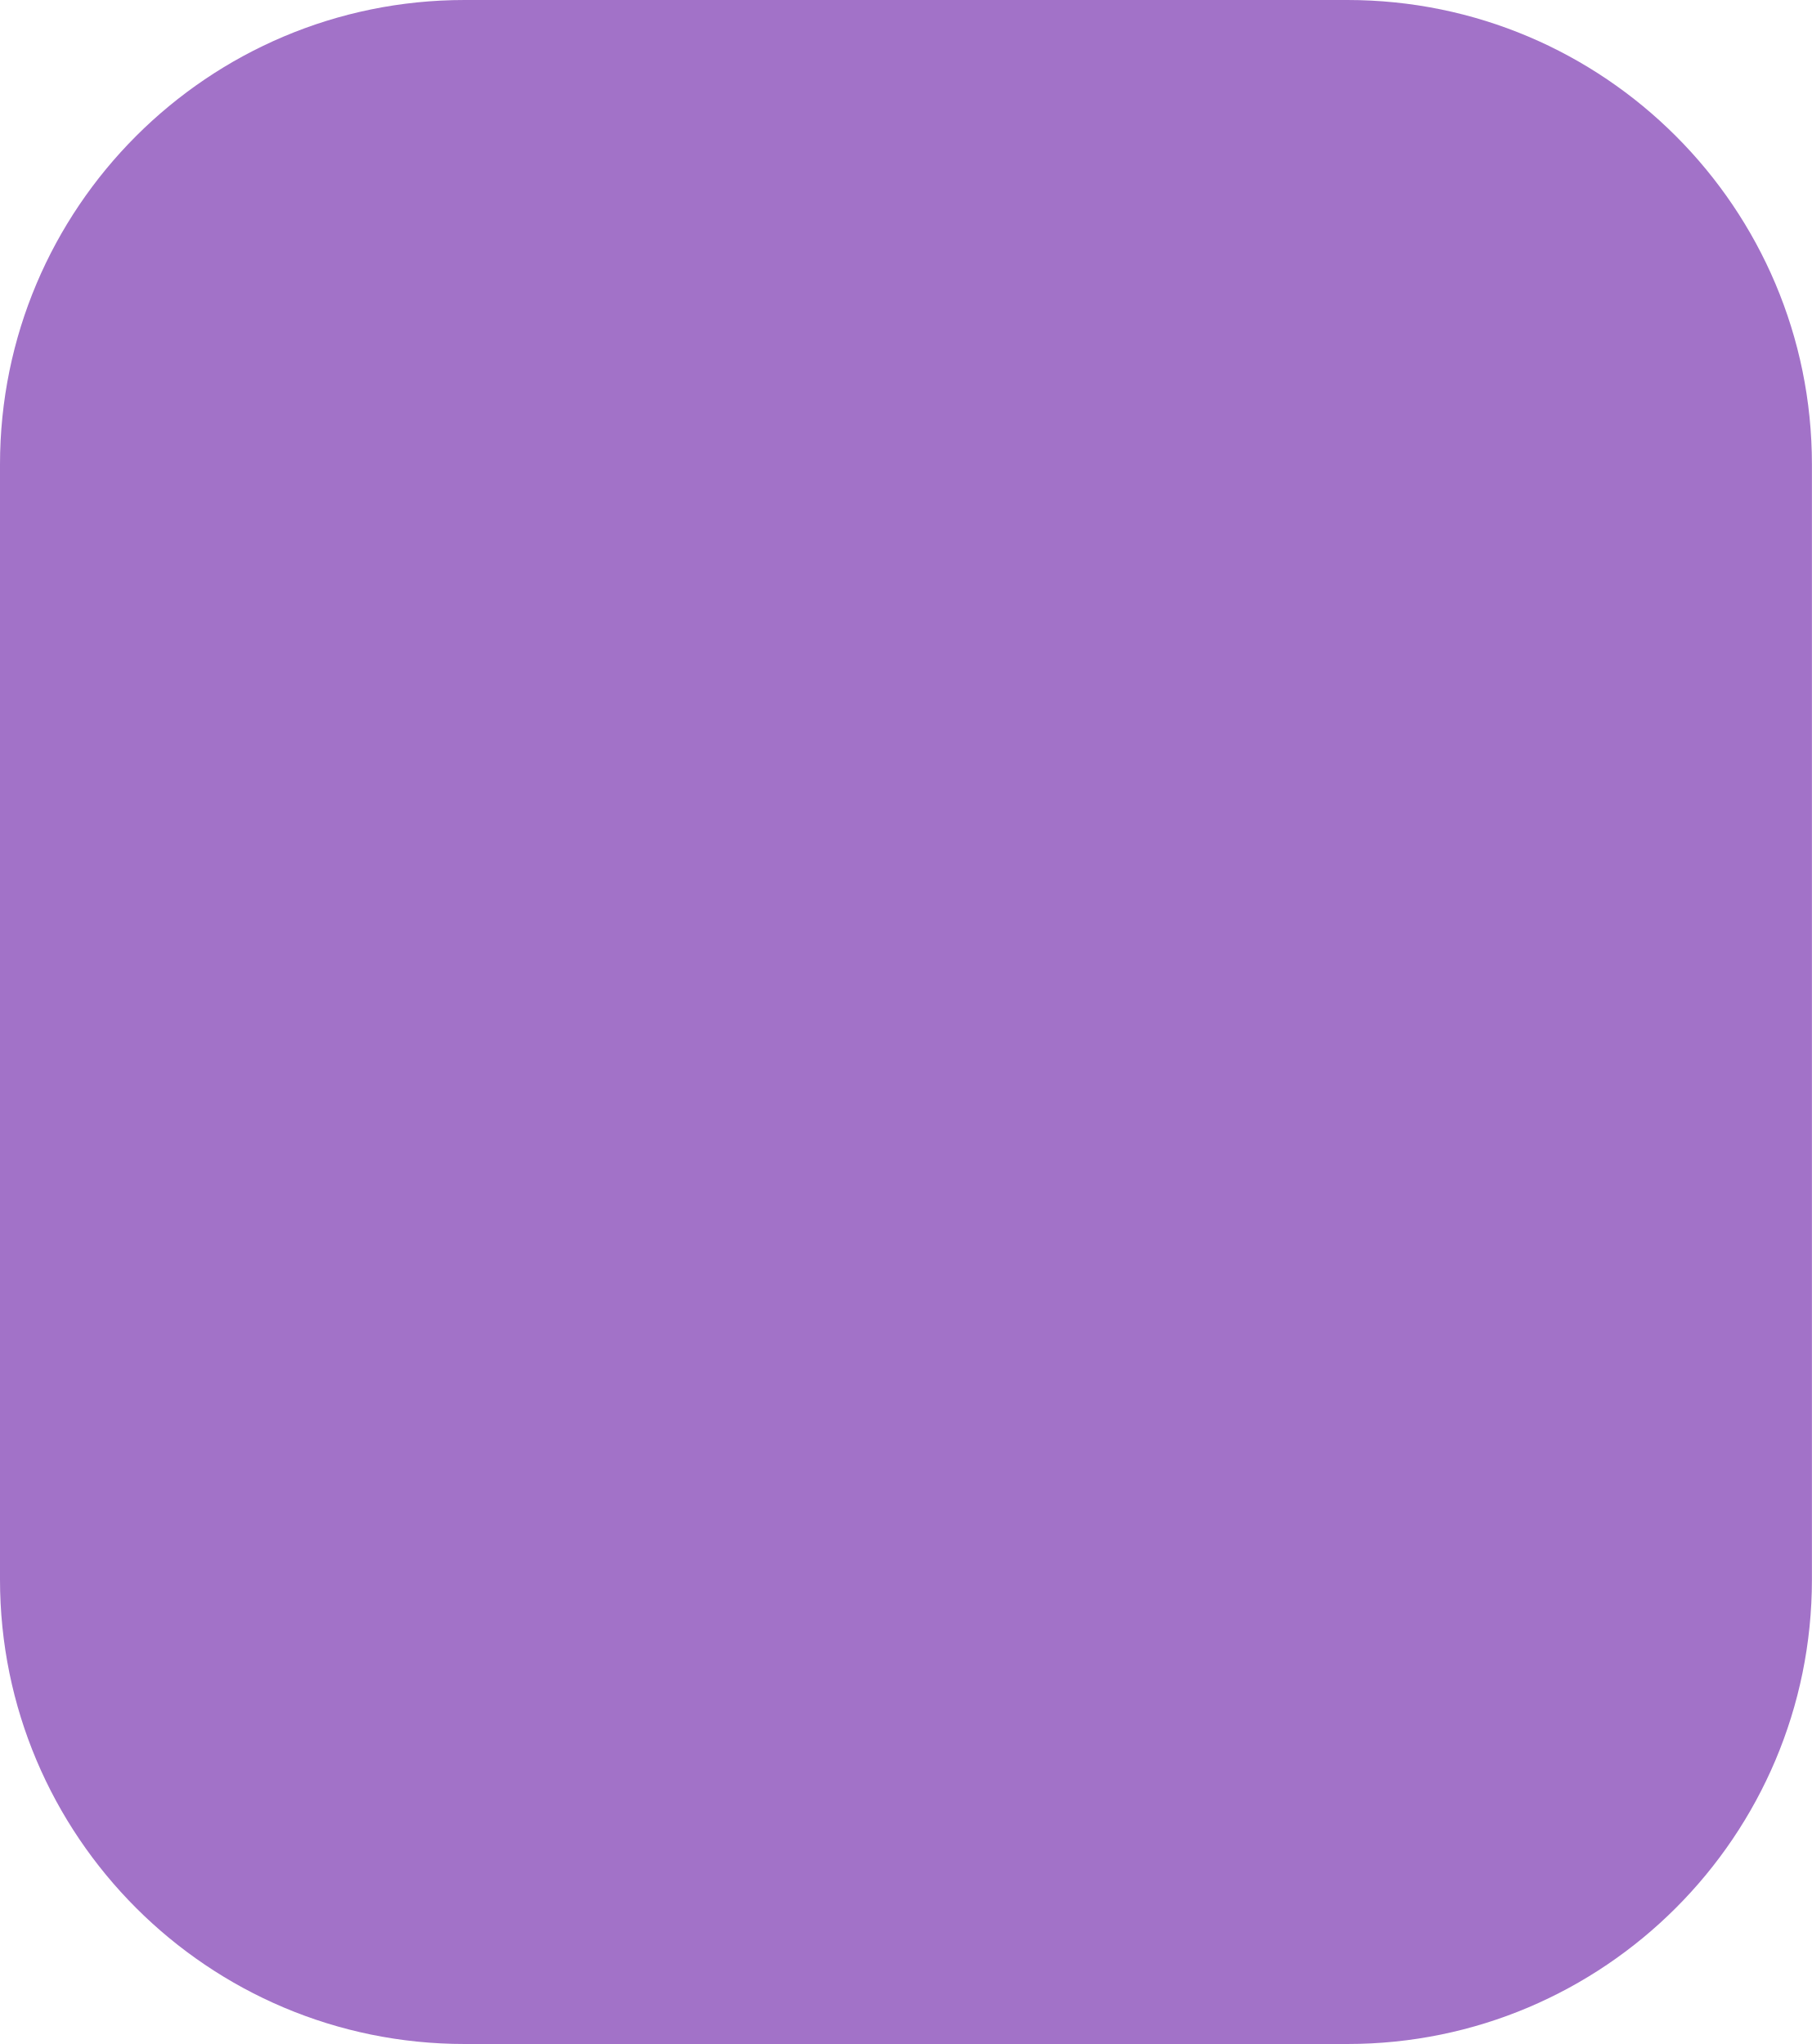
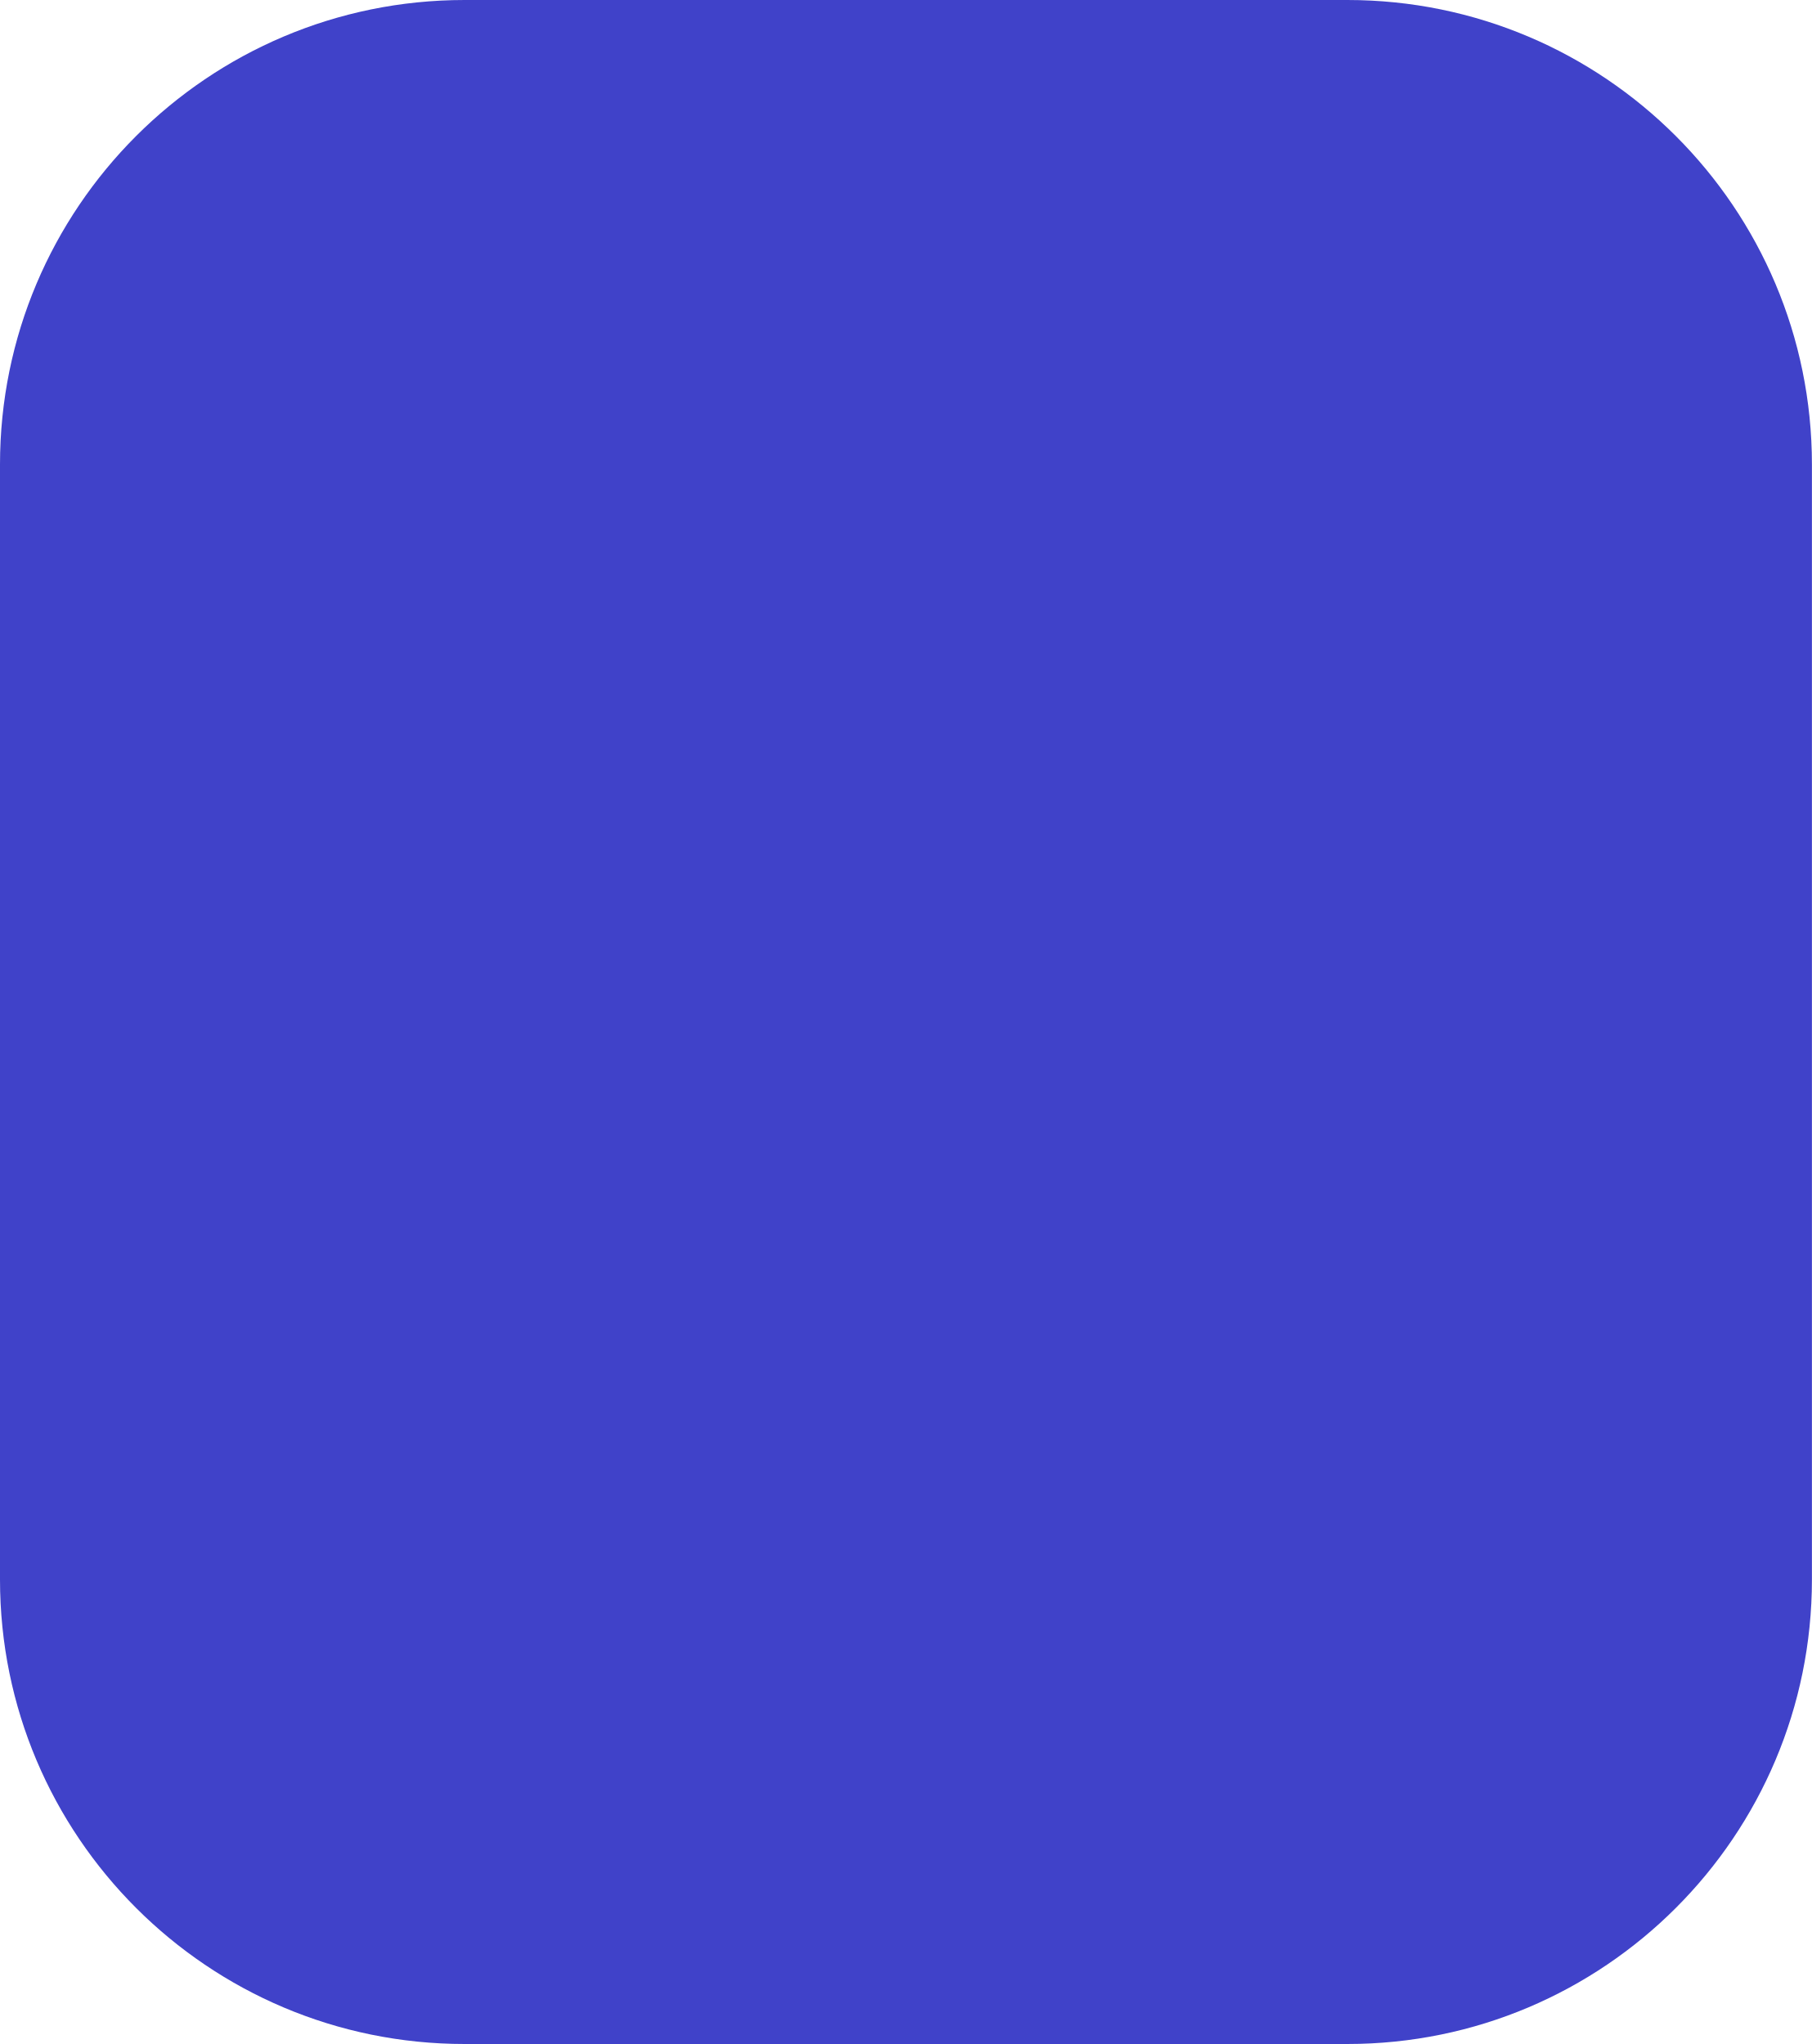
<svg xmlns="http://www.w3.org/2000/svg" width="39" height="44" version="1.1" id="svg1">
  <defs id="defs1" />
  <g id="Layer_1">
-     <rect id="svg_1" width="39" height="44" x="0" y="0" fill="#02b176" stroke="#000" stroke-width="0" rx="10" style="fill:#a272c8;fill-opacity:1" />
+     <rect id="svg_1" width="39" height="44" x="0" y="0" fill="#02b176" stroke="#000" stroke-width="0" rx="10" style="fill:#4042c9;fill-opacity:1" />
  </g>
</svg>
